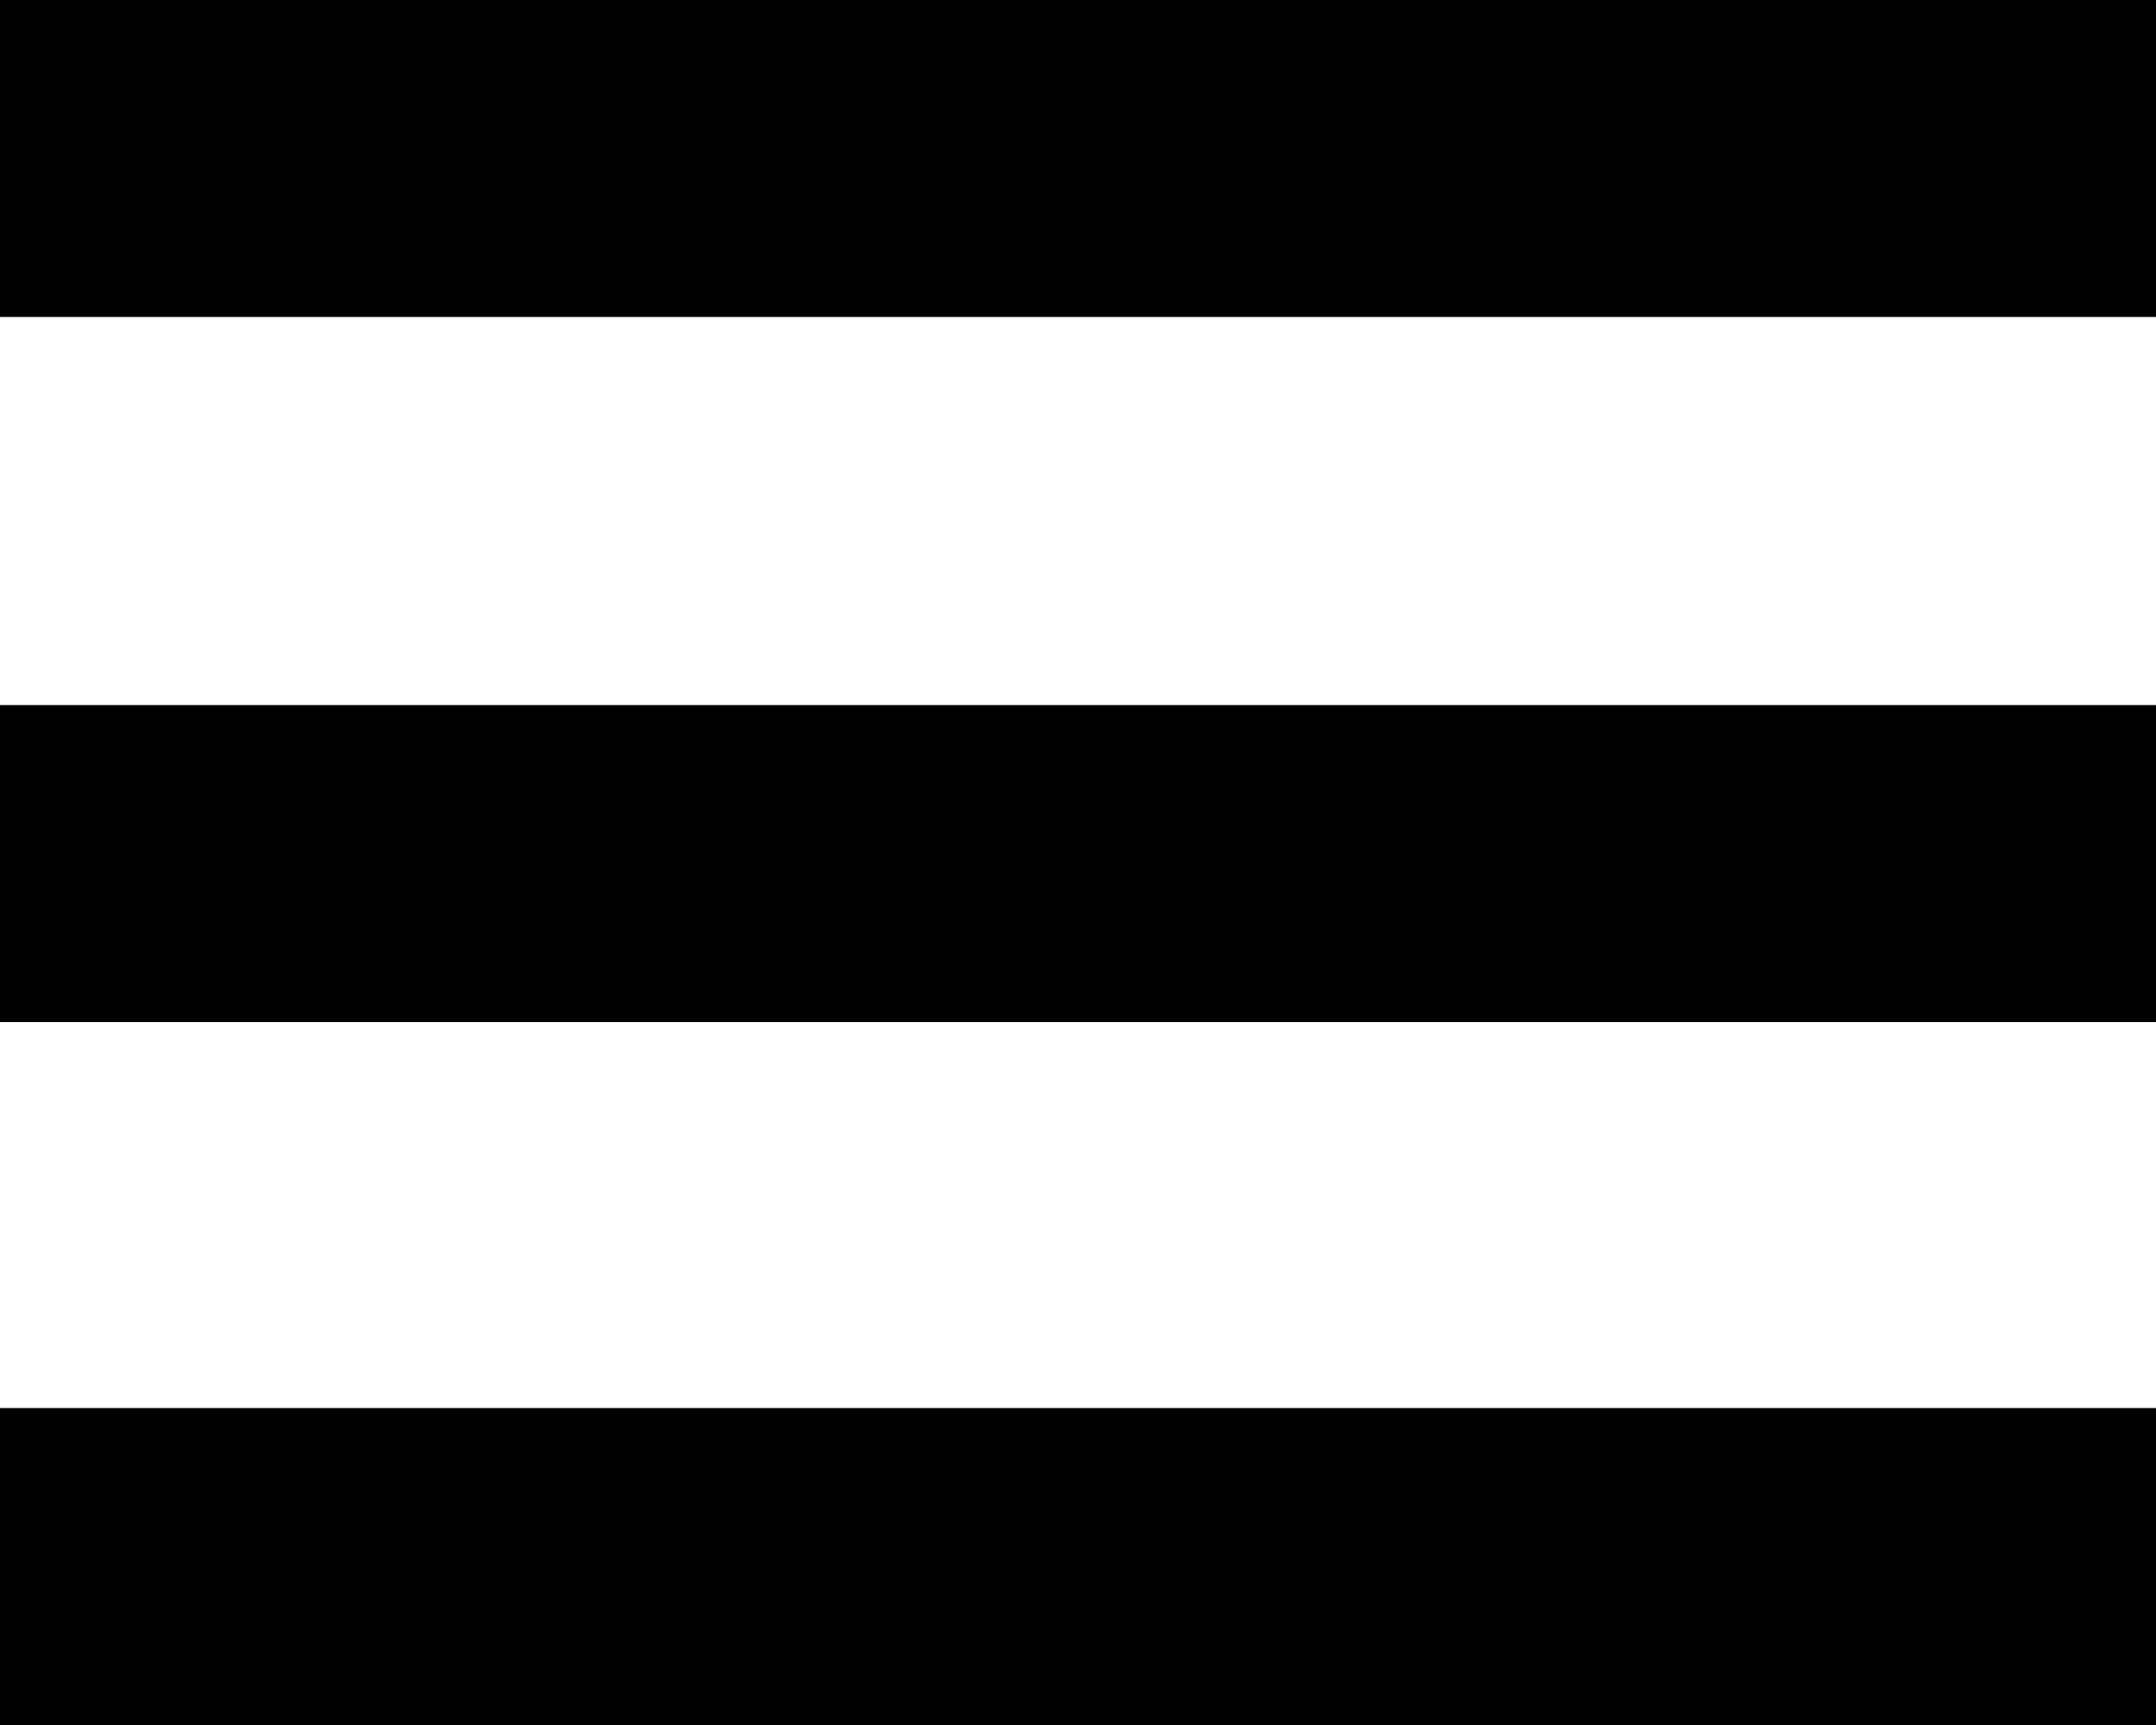
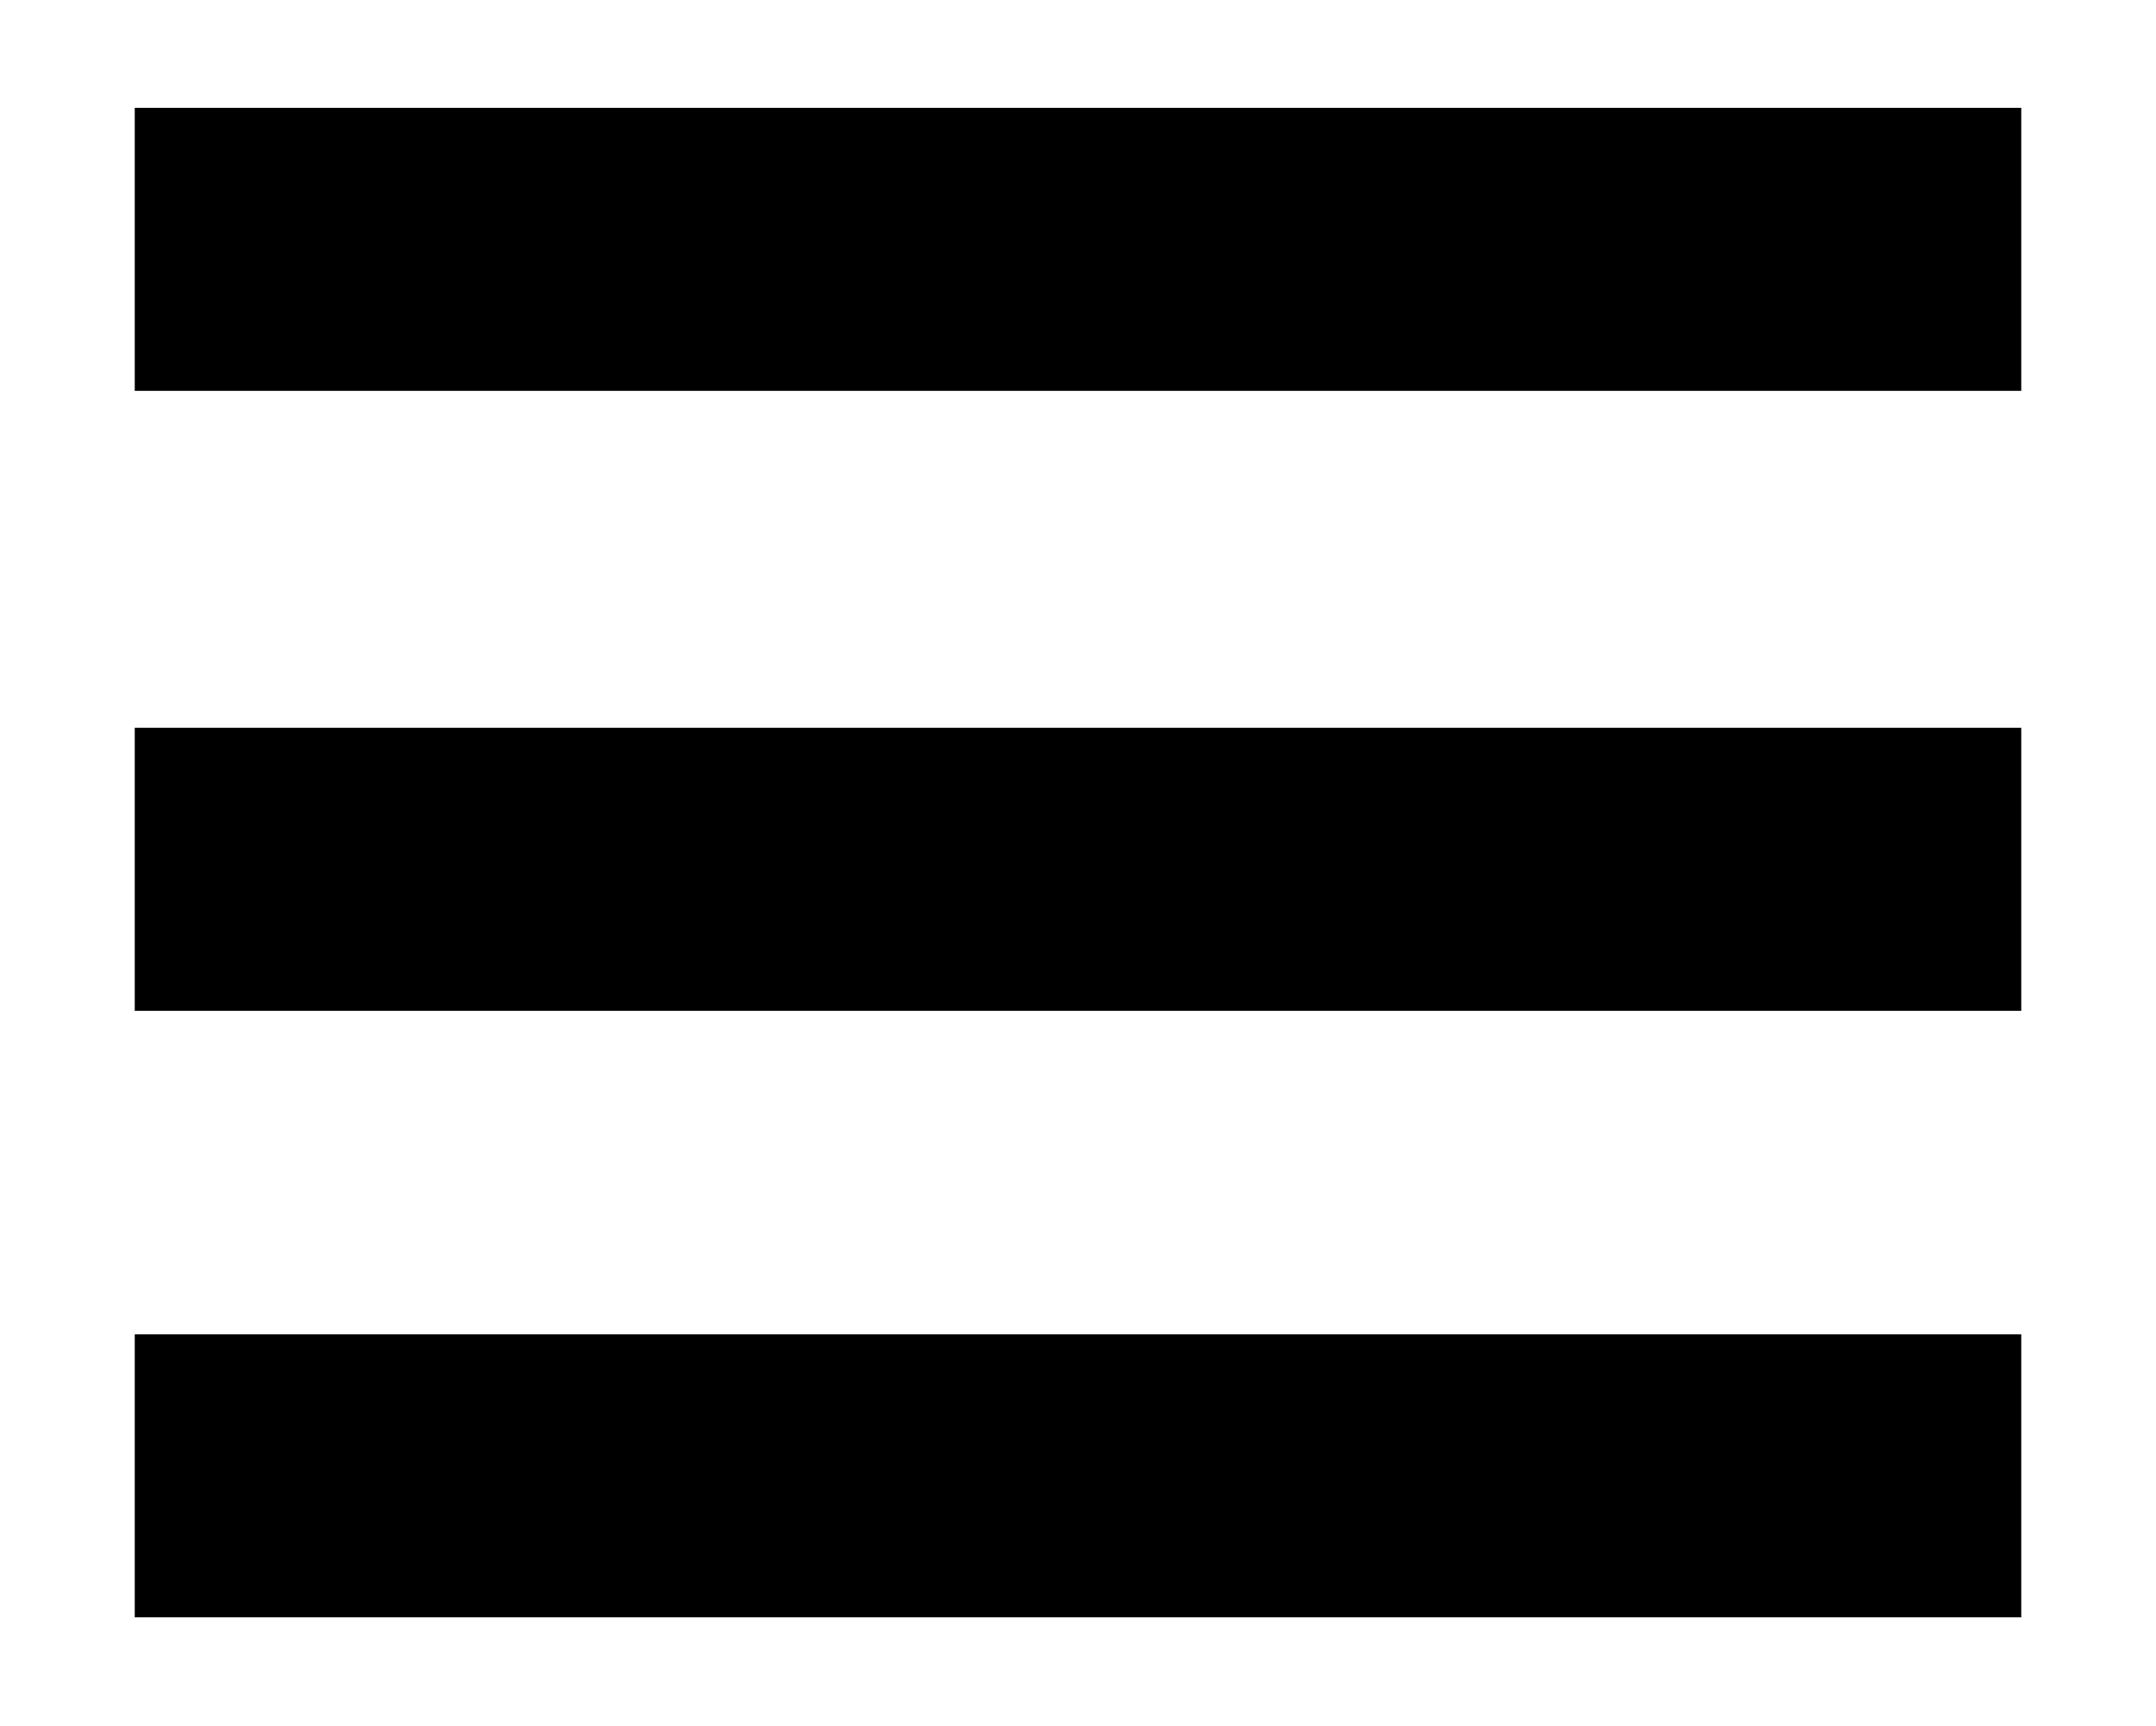
- <svg xmlns="http://www.w3.org/2000/svg" version="1.1" id="Layer_1" x="0px" y="0px" viewBox="0 0 100 80" style="enable-background:new 0 0 100 80;" xml:space="preserve">
-   <rect width="100" height="14.7" />
-   <rect y="32.7" width="100" height="14.7" />
-   <rect y="65.3" width="100" height="14.7" />
+ <svg xmlns="http://www.w3.org/2000/svg" version="1.1" id="Layer_1" x="0px" y="0px" width="16px" height="12.8px" viewBox="0 0 16 12.8" enable-background="new 0 0 16 12.8" xml:space="preserve">
+   <rect x="1" y="0.8" width="14" height="2.1" />
+   <rect x="1" y="5.4" width="14" height="2.1" />
+   <rect x="1" y="9.9" width="14" height="2.1" />
</svg>
